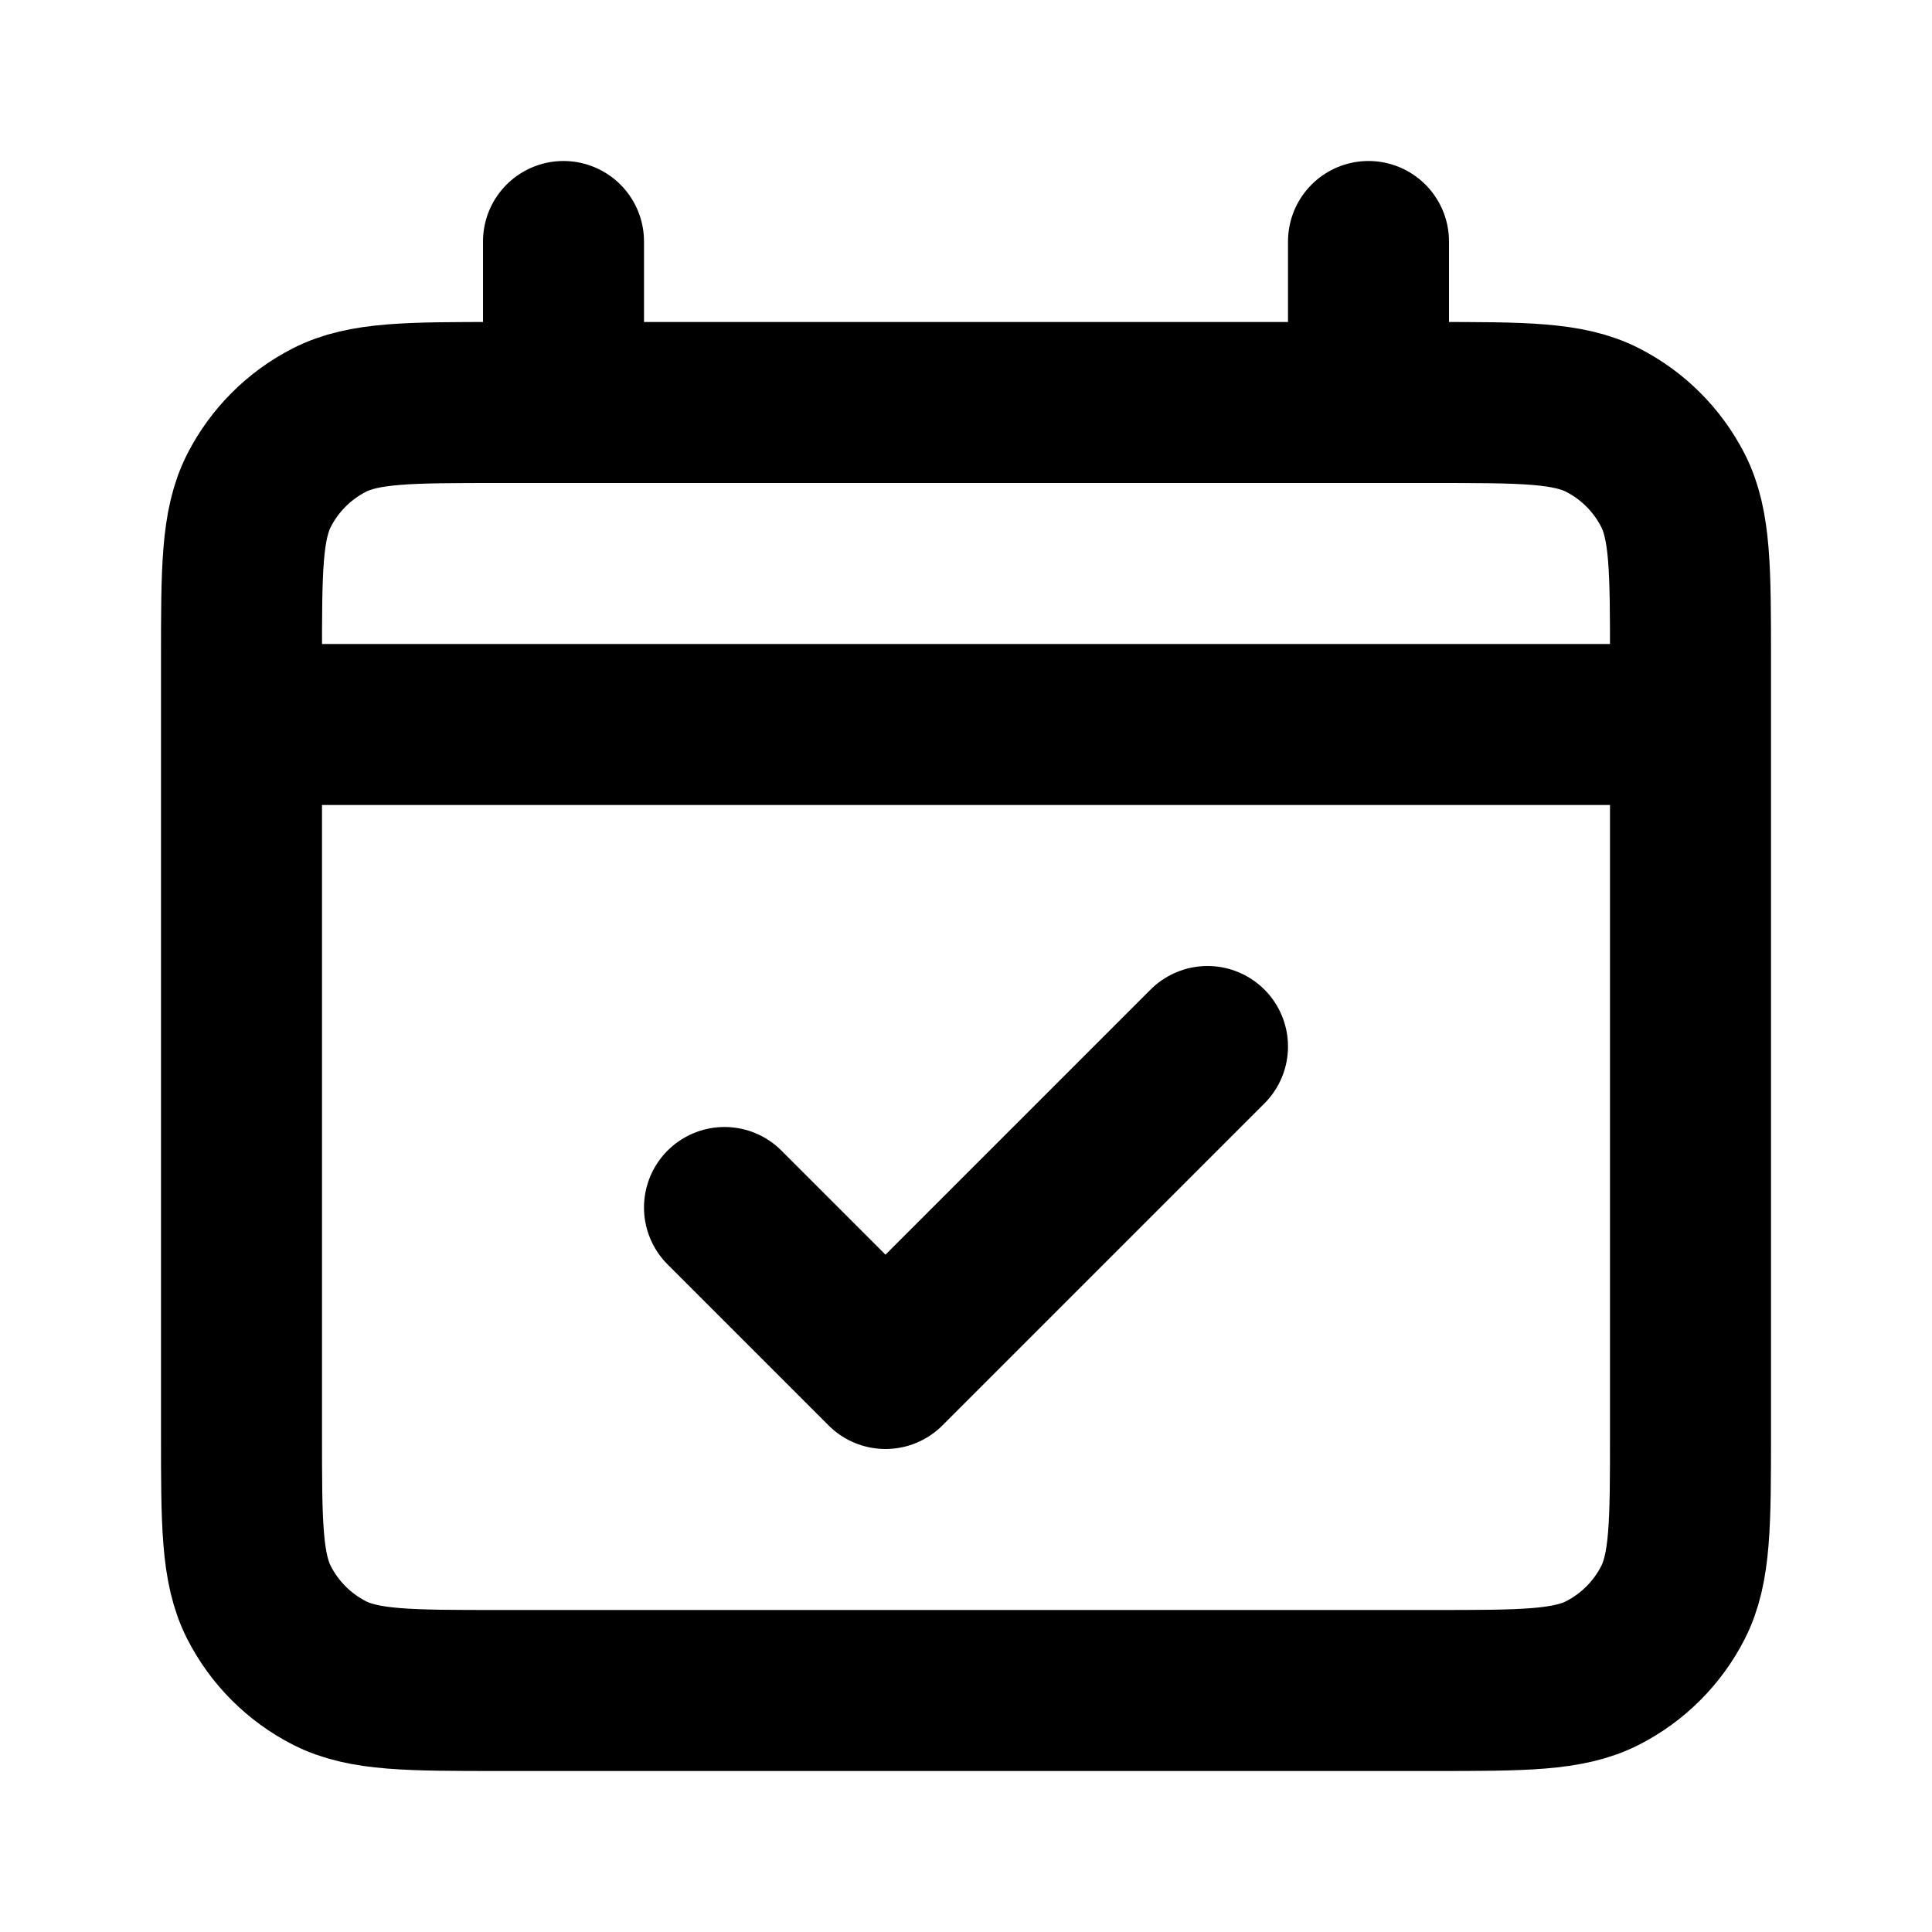
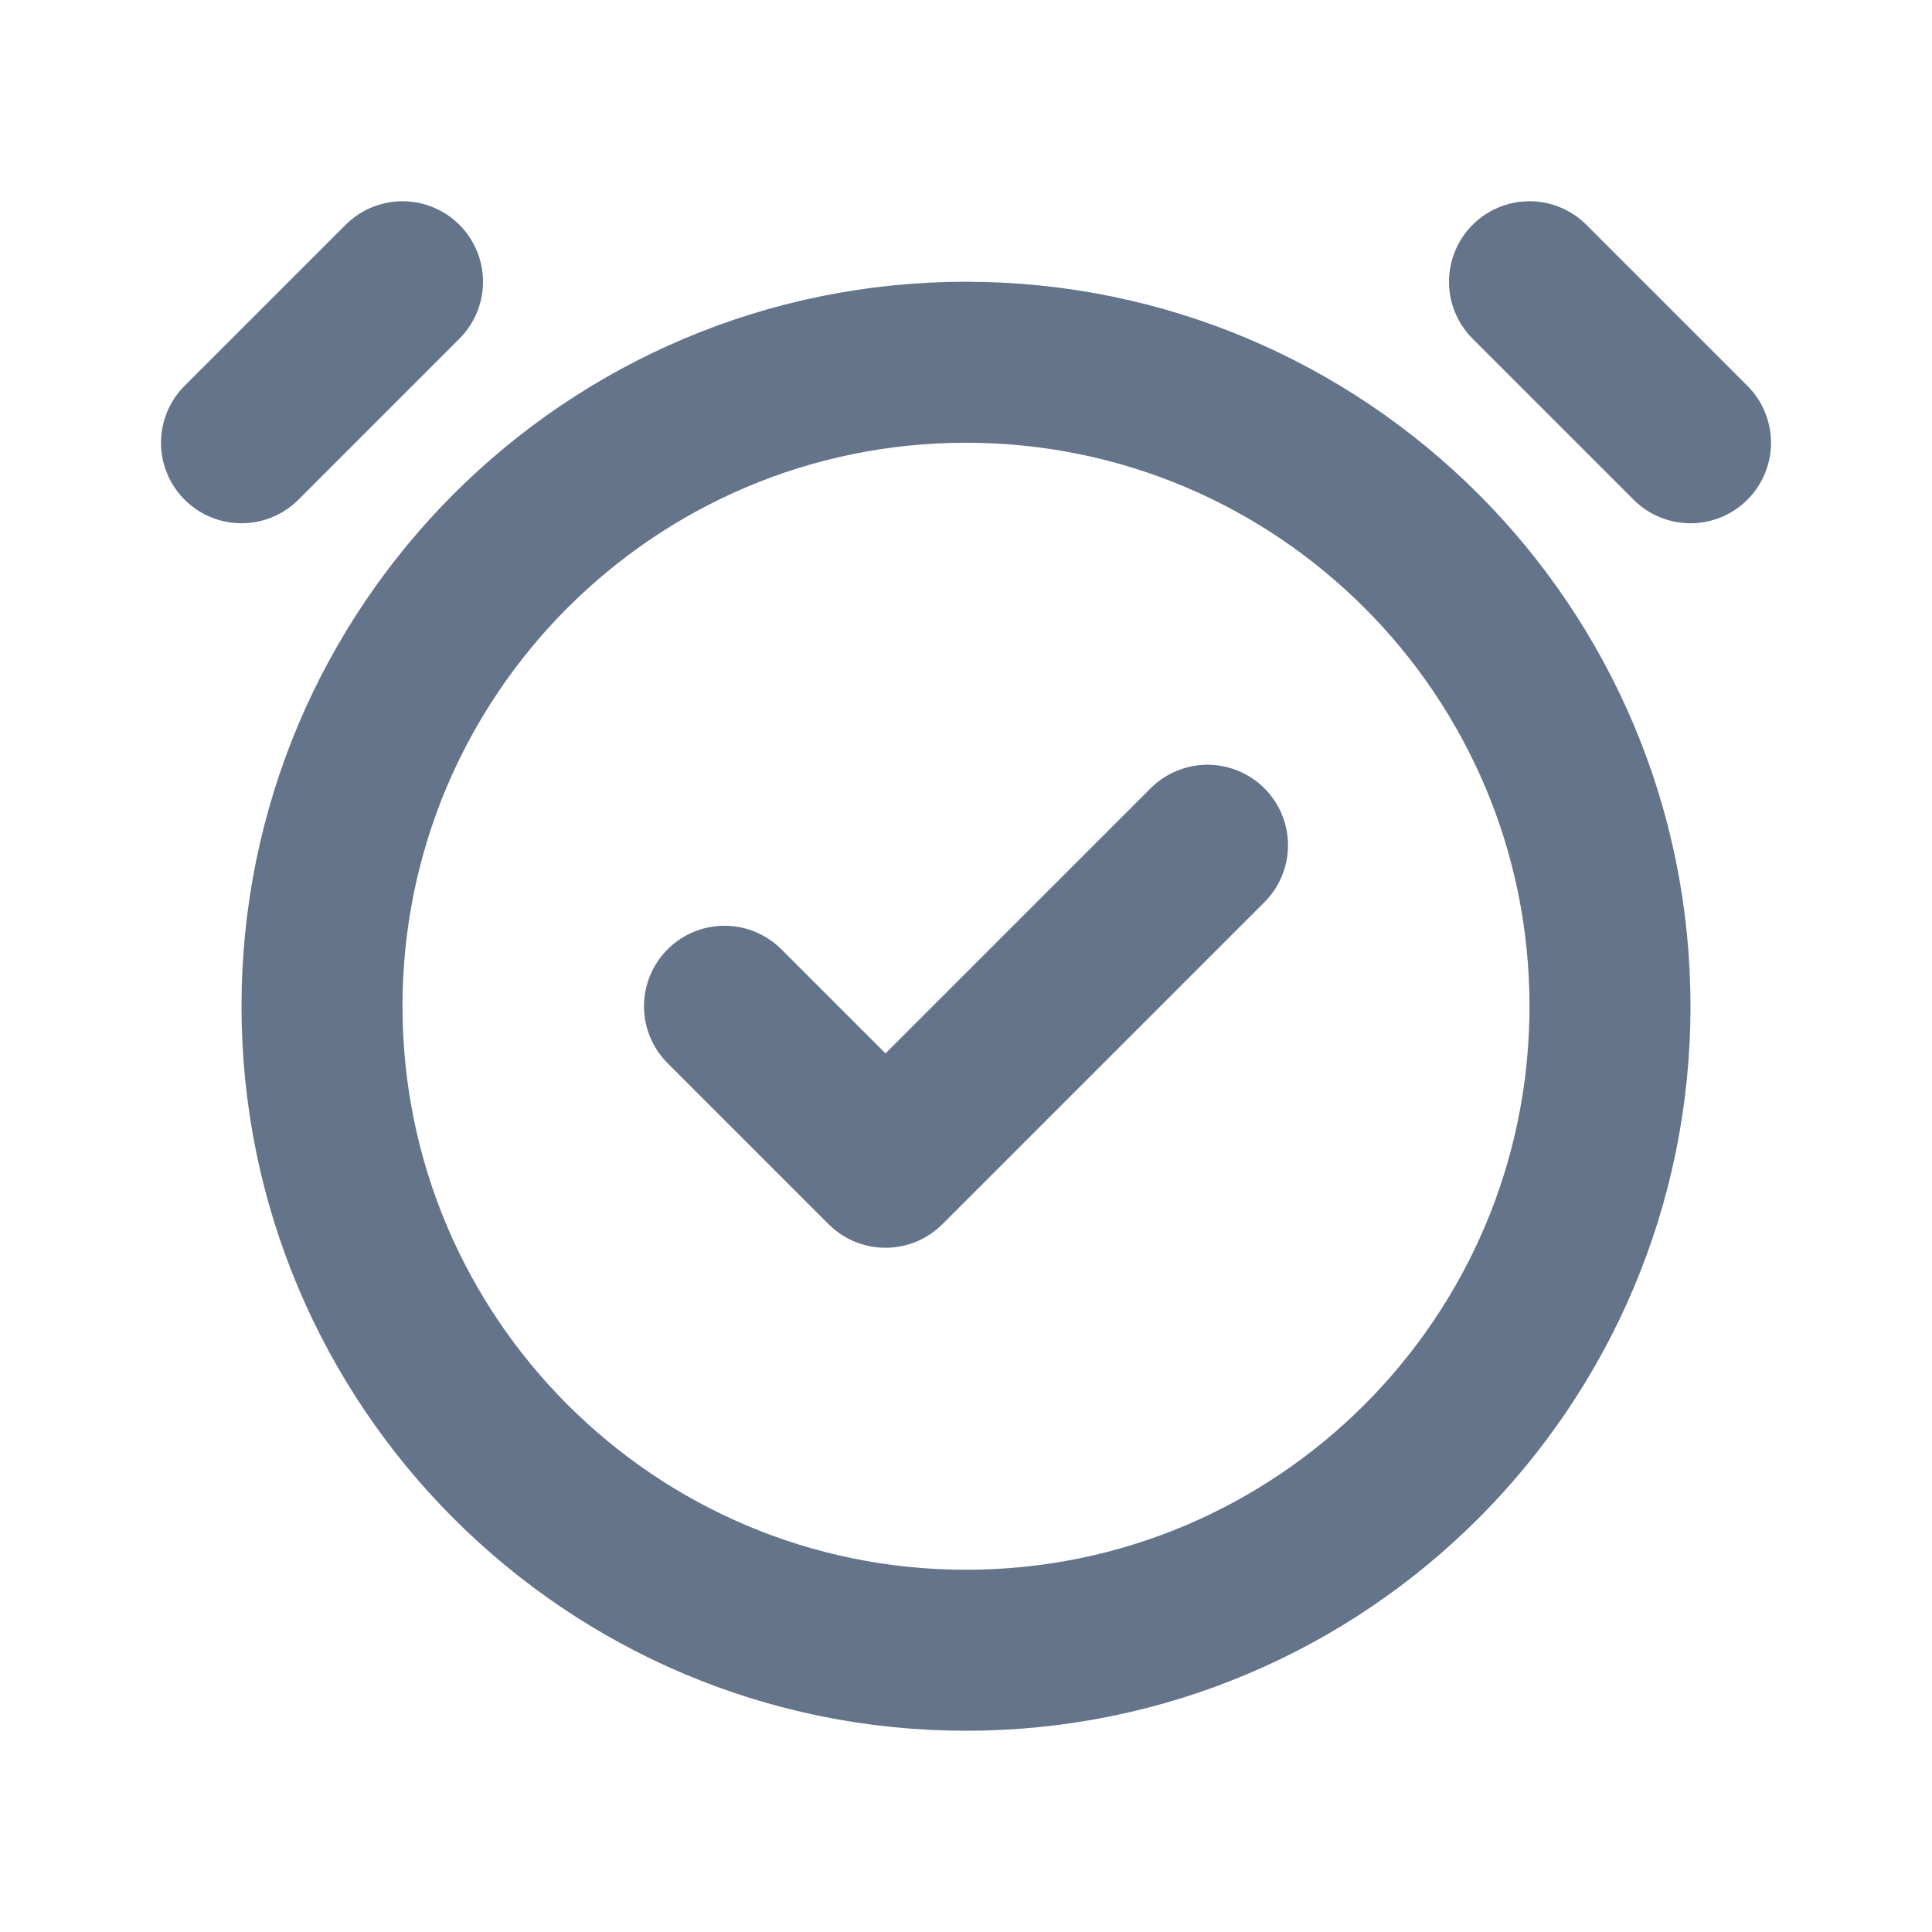
<svg xmlns="http://www.w3.org/2000/svg" width="800px" height="800px" viewBox="0 0 24 24" fill="none">
  <g id="SVGRepo_bgCarrier" stroke-width="0" />
  <g id="SVGRepo_tracerCarrier" stroke-linecap="round" stroke-linejoin="round" />
  <g id="SVGRepo_iconCarrier">
-     <path d="M3 9H21M9 15L11 17L15 13M7 3V5M17 3V5M6.2 21H17.8C18.92 21 19.48 21 19.908 20.782C20.284 20.59 20.59 20.284 20.782 19.908C21 19.48 21 18.92 21 17.8V8.2C21 7.08 21 6.52 20.782 6.092C20.59 5.716 20.284 5.41 19.908 5.218C19.48 5 18.92 5 17.8 5H6.2C5.08 5 4.52 5 4.092 5.218C3.716 5.41 3.41 5.716 3.218 6.092C3 6.52 3 7.08 3 8.2V17.8C3 18.92 3 19.48 3.218 19.908C3.41 20.284 3.716 20.59 4.092 20.782C4.52 21 5.08 21 6.2 21Z" stroke="#000000" stroke-width="2" stroke-linecap="round" stroke-linejoin="round" />
+     <path d="M3 5.5L5 3.5M21 5.5L19 3.5M9 12.5L11 14.5L15 10.5M20 12.5C20 16.918 16.418 20.5 12 20.5C7.582 20.5 4 16.918 4 12.5C4 8.082 7.582 4.5 12 4.5C16.418 4.5 20 8.082 20 12.5Z" stroke="#64748b" stroke-width="2" stroke-linecap="round" stroke-linejoin="round" />
  </g>
</svg>
